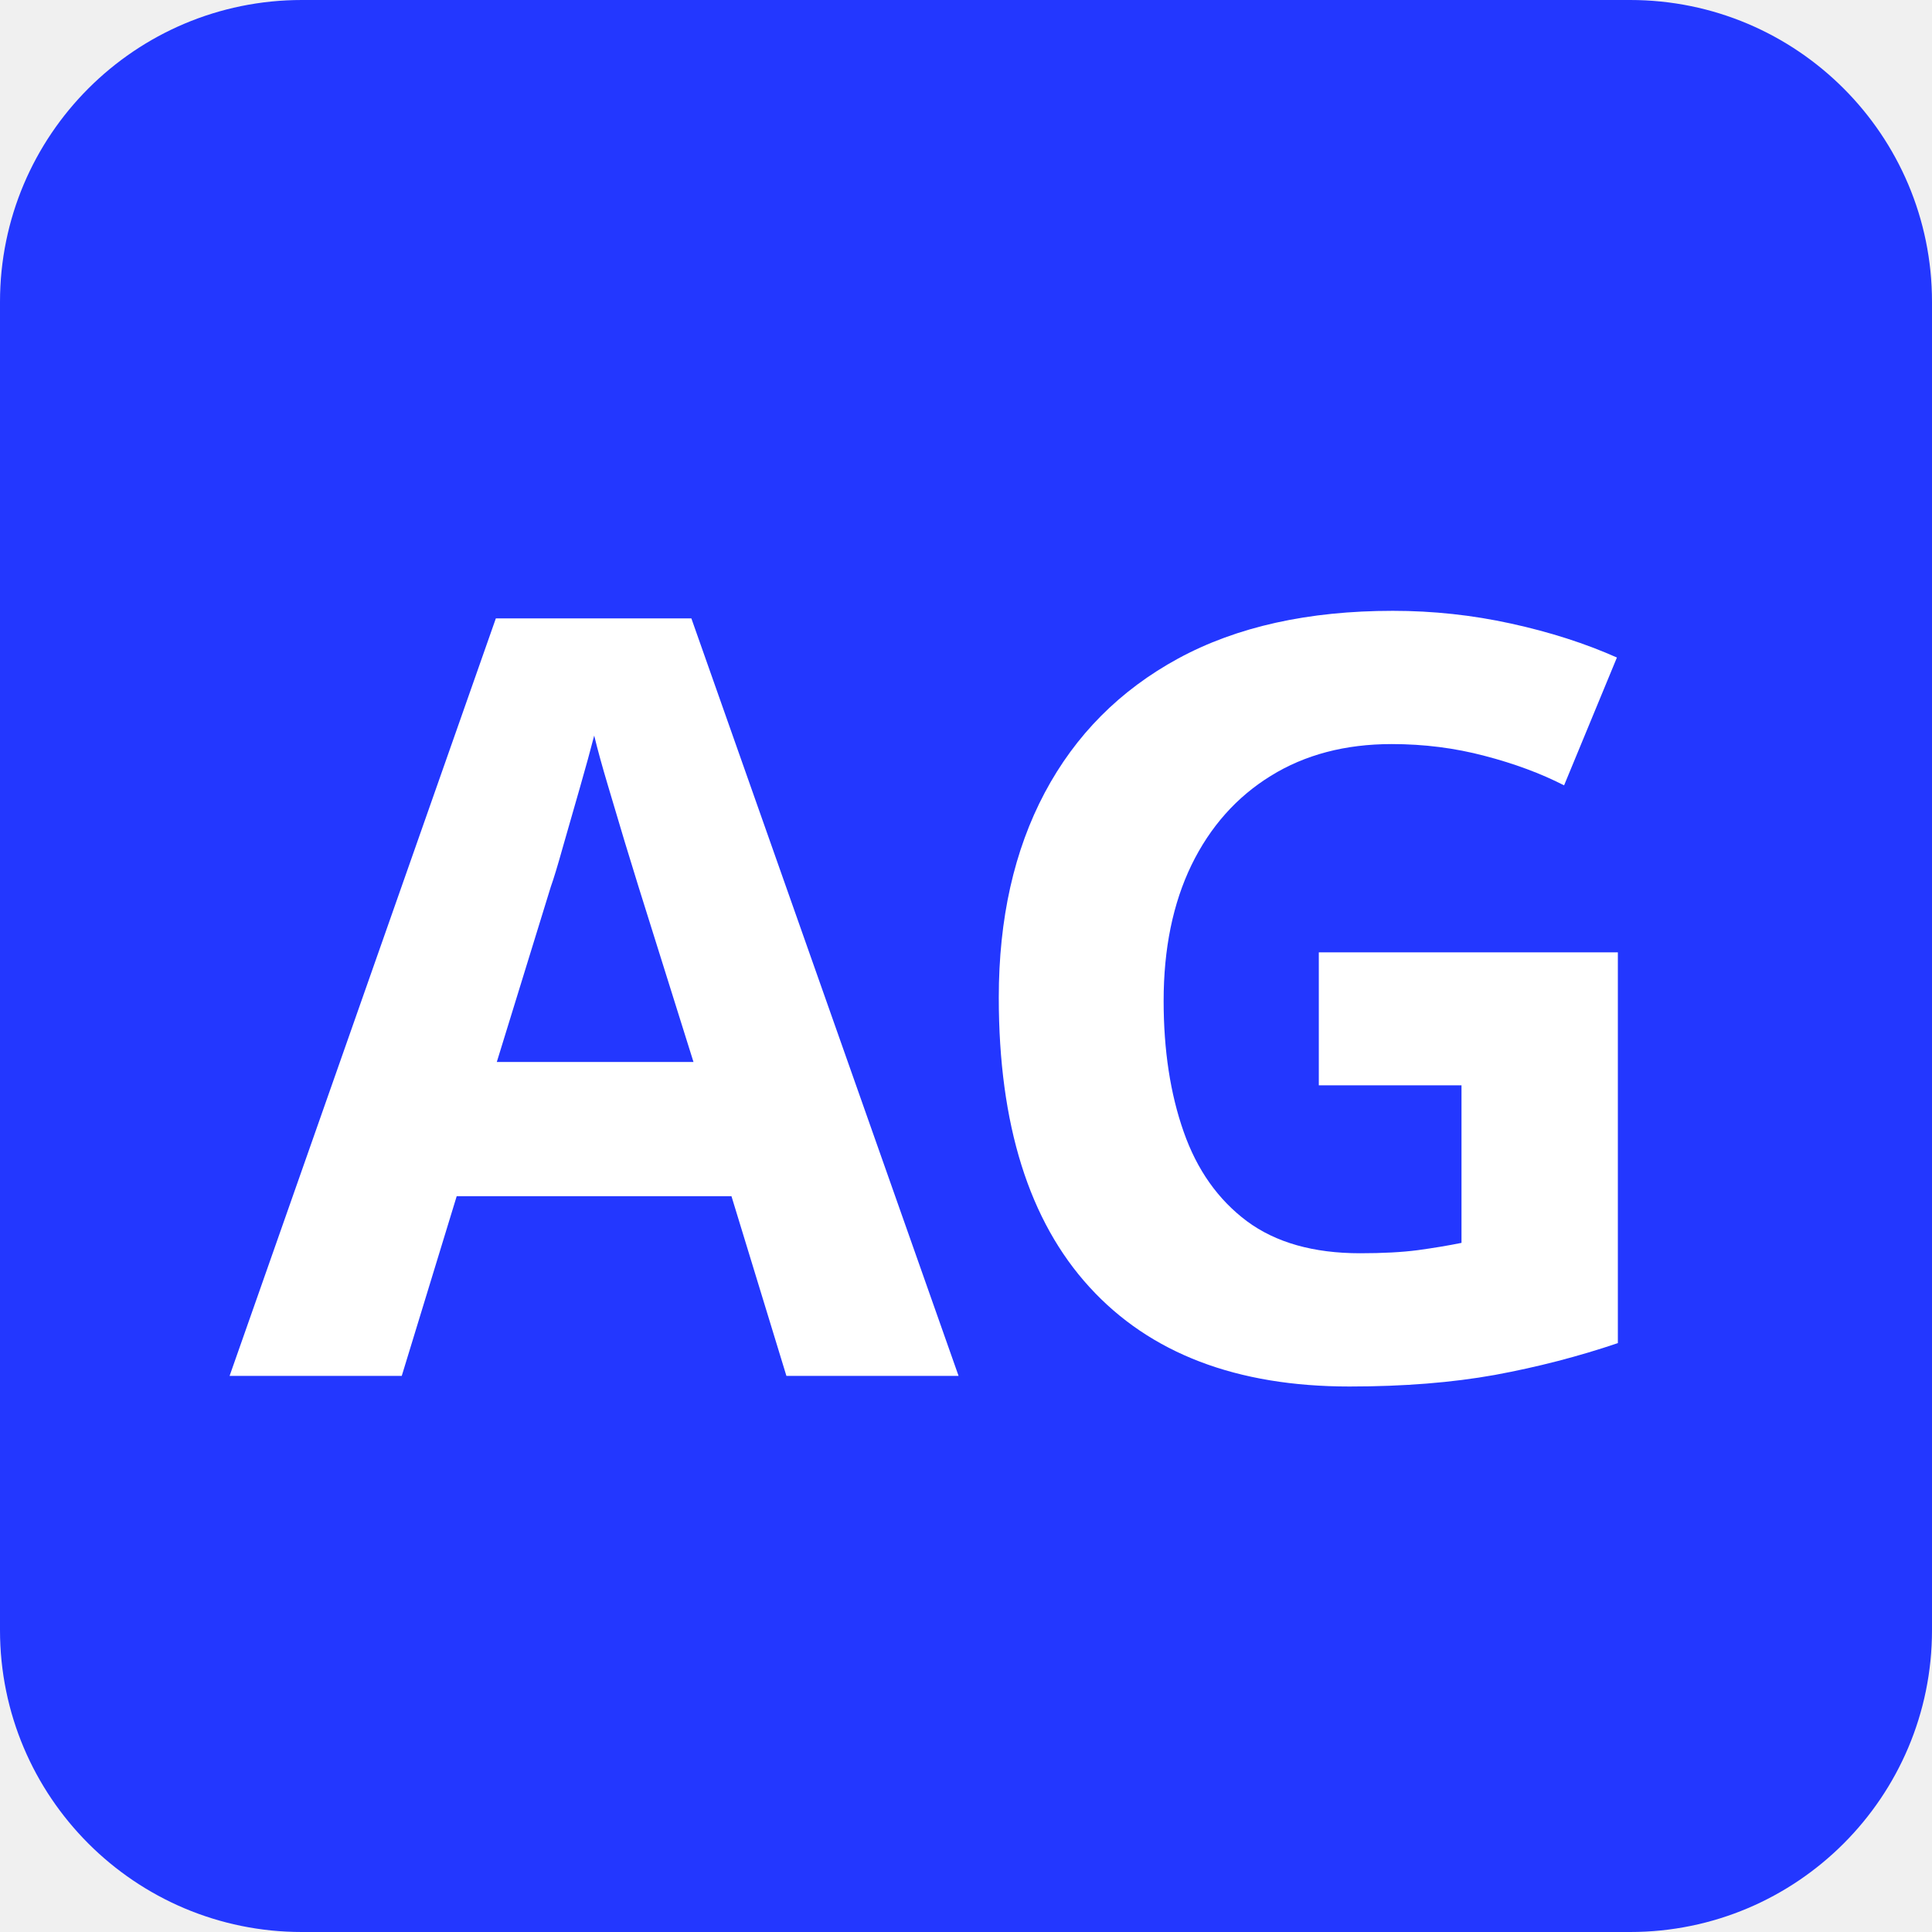
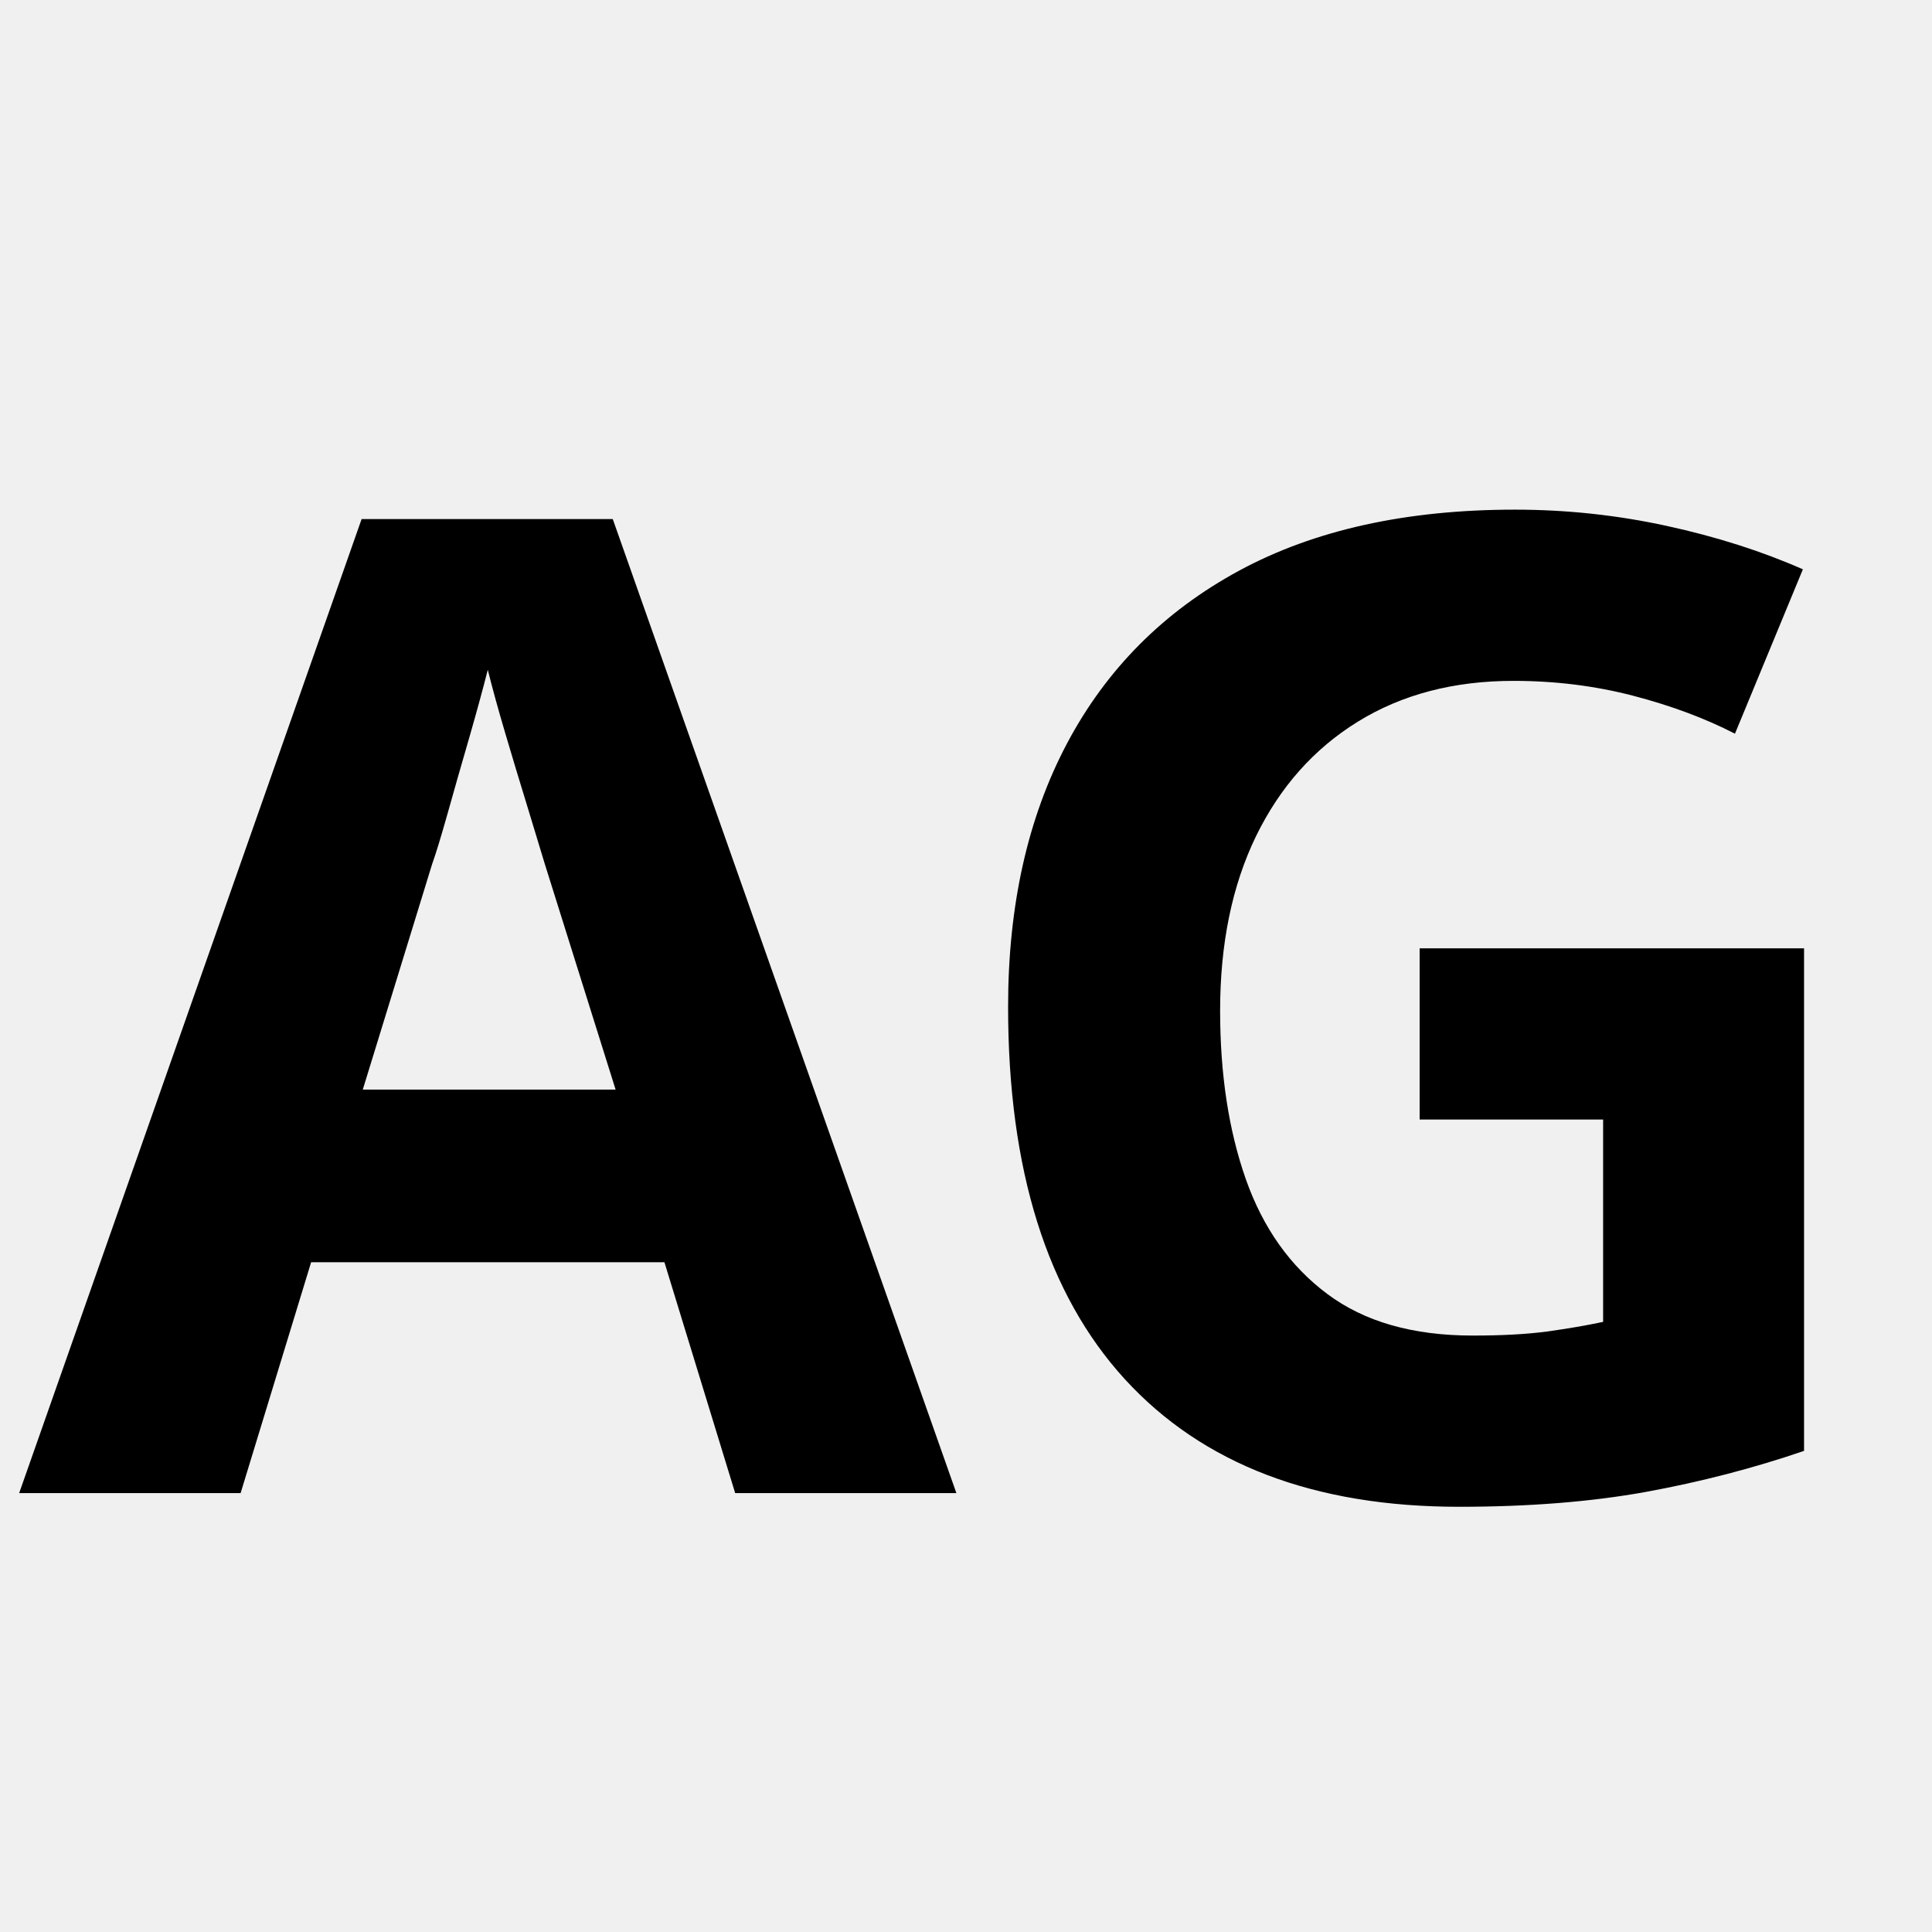
- <svg xmlns="http://www.w3.org/2000/svg" width="32" height="32" viewBox="0 0 128 128">
-   <rect width="128" height="128" rx="20" fill="#2337ff" />
-   <text x="50%" y="50%" dominant-baseline="central" text-anchor="middle" font-family="sans-serif" font-weight="bold" font-size="70" fill="#FFFFFF">AG</text>
+ <svg xmlns="http://www.w3.org/2000/svg" viewBox="0 0 128 128">
+   <style>
+         text { fill: #000; }
+         @media (prefers-color-scheme: dark) {
+             text { fill: #FFF; }
+         }
+     </style>
+   <text x="50%" y="50%" dominant-baseline="central" text-anchor="middle" font-family="sans-serif" font-weight="bold" font-size="90">AG</text>
</svg>
